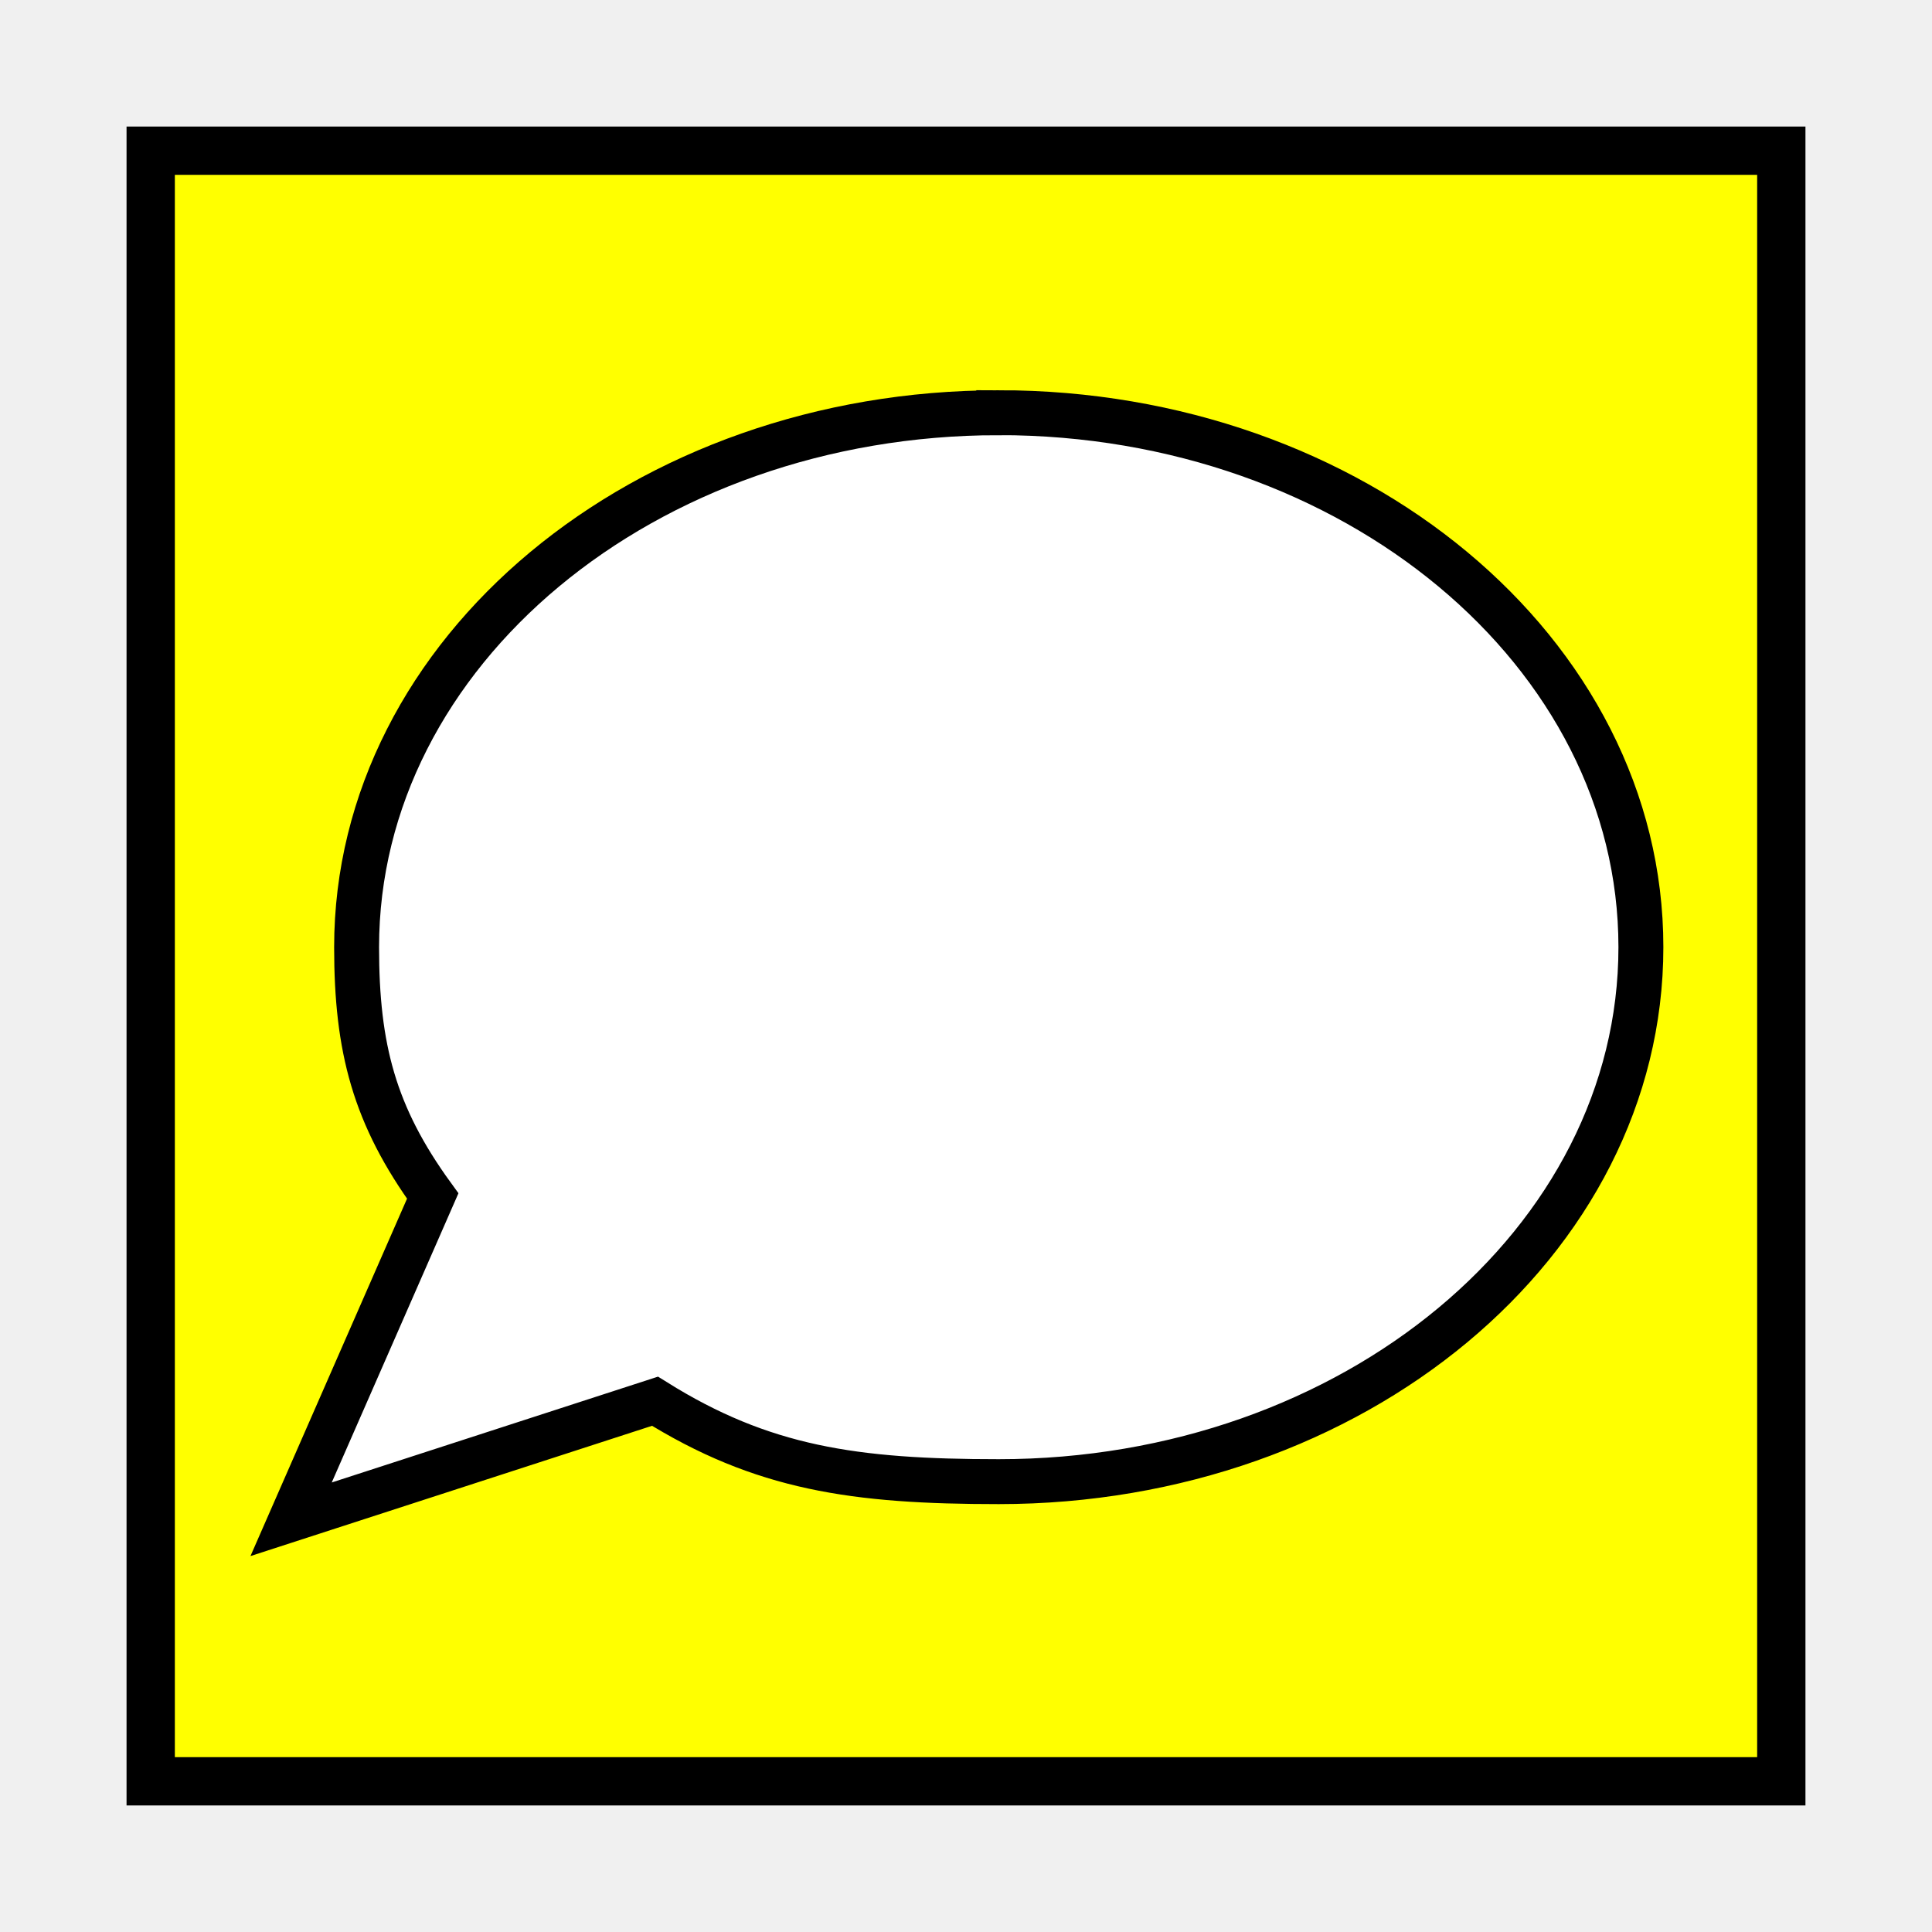
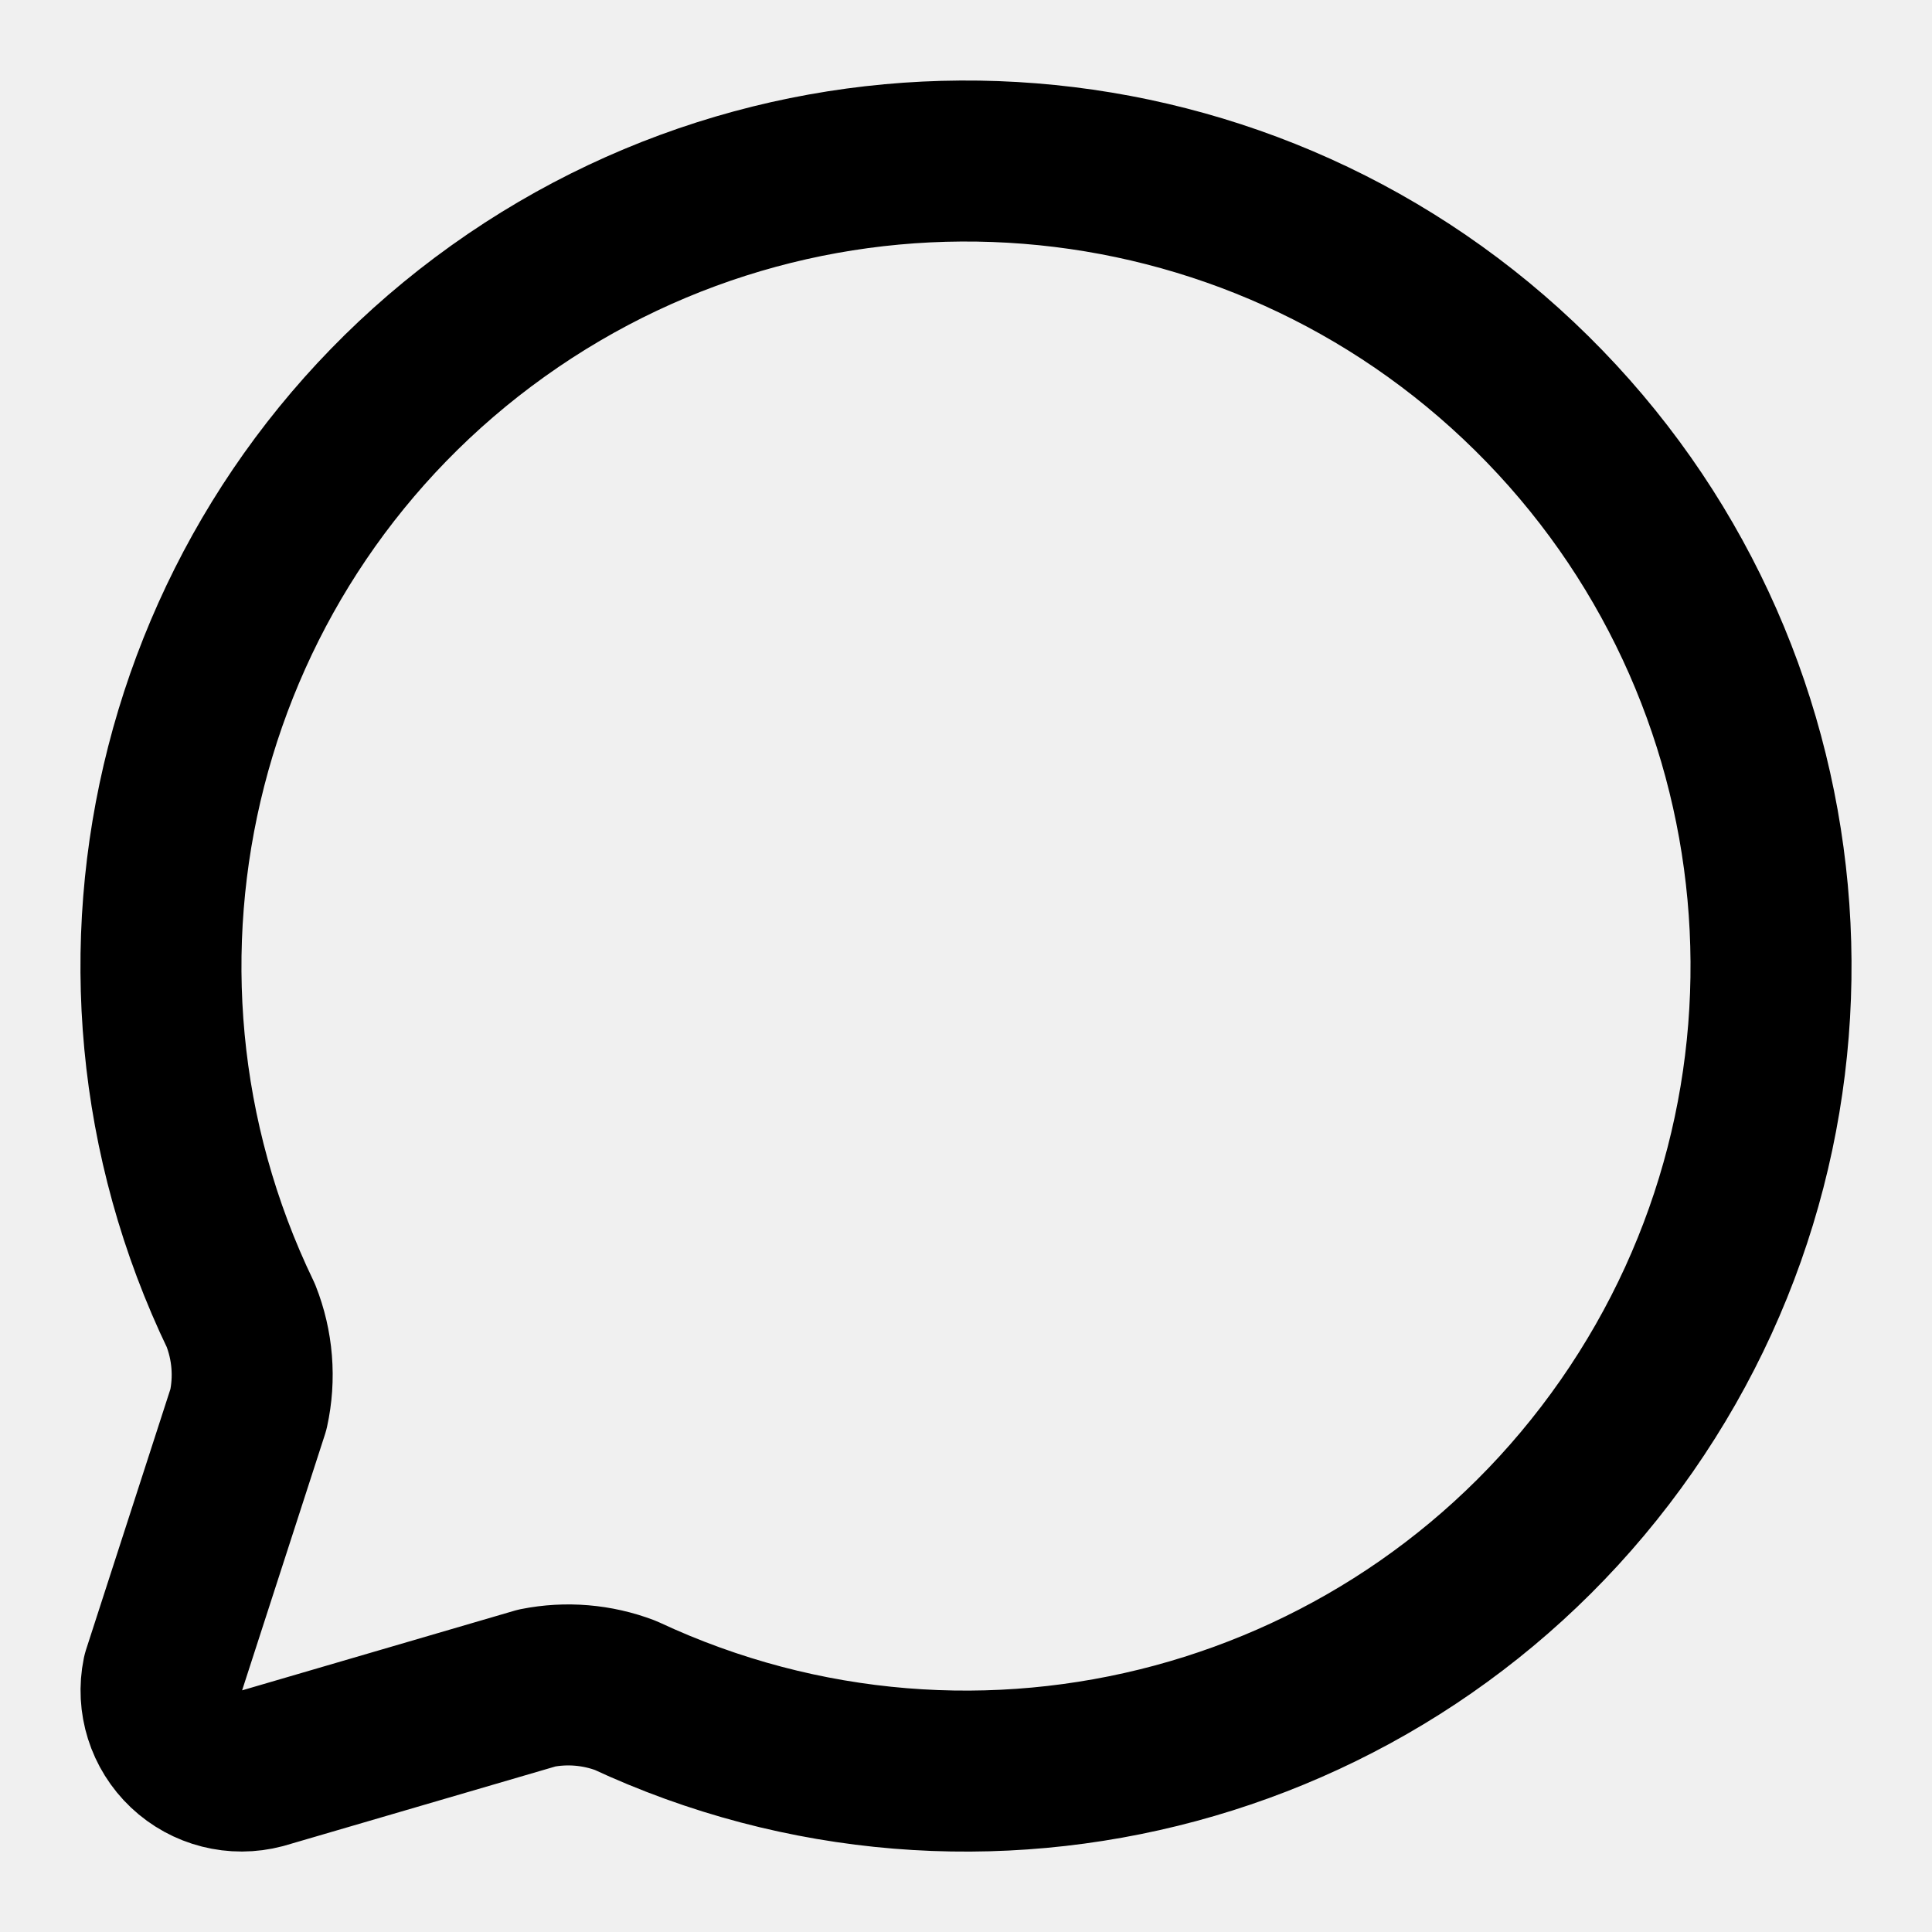
- <svg xmlns="http://www.w3.org/2000/svg" height="40" width="40" viewBox="0 0 40 40">
-   <rect style="fill:#ffff00;fill-opacity:1;fill-rule:evenodd;stroke:#000000;stroke-width:1;stroke-miterlimit:4;stroke-opacity:1;stroke-dasharray:none" width="33.76" height="33.76" x="3.12" y="3.12" />
-   <path d="m 20.678,8.545 c -7.343,0 -13.295,4.954 -13.295,11.066 0,2.089 0.365,3.484 1.576,5.151 L 6.027,31.455 13.561,29.011 c 2.221,1.388 4.126,1.665 7.117,1.665 7.343,0 13.295,-4.954 13.295,-11.066 0,-6.111 -5.952,-11.066 -13.295,-11.066 z" style="fill:#ffffff;fill-opacity:1;stroke:#000000;stroke-width:0.93;stroke-miterlimit:4;stroke-opacity:1;stroke-dasharray:none" />
+ <svg xmlns="http://www.w3.org/2000/svg" class="lucide lucide-message-circle" width="24" height="24" viewBox="0 0 24 24" fill="none" stroke="currentColor" stroke-width="2" stroke-linecap="round" stroke-linejoin="round">
+   <path d="M2.992 16.342a2 2 0 0 1 .094 1.167l-1.065 3.29a1 1 0 0 0 1.236 1.168l3.413-.998a2 2 0 0 1 1.099.092 10 10 0 1 0-4.777-4.719" />
</svg>
